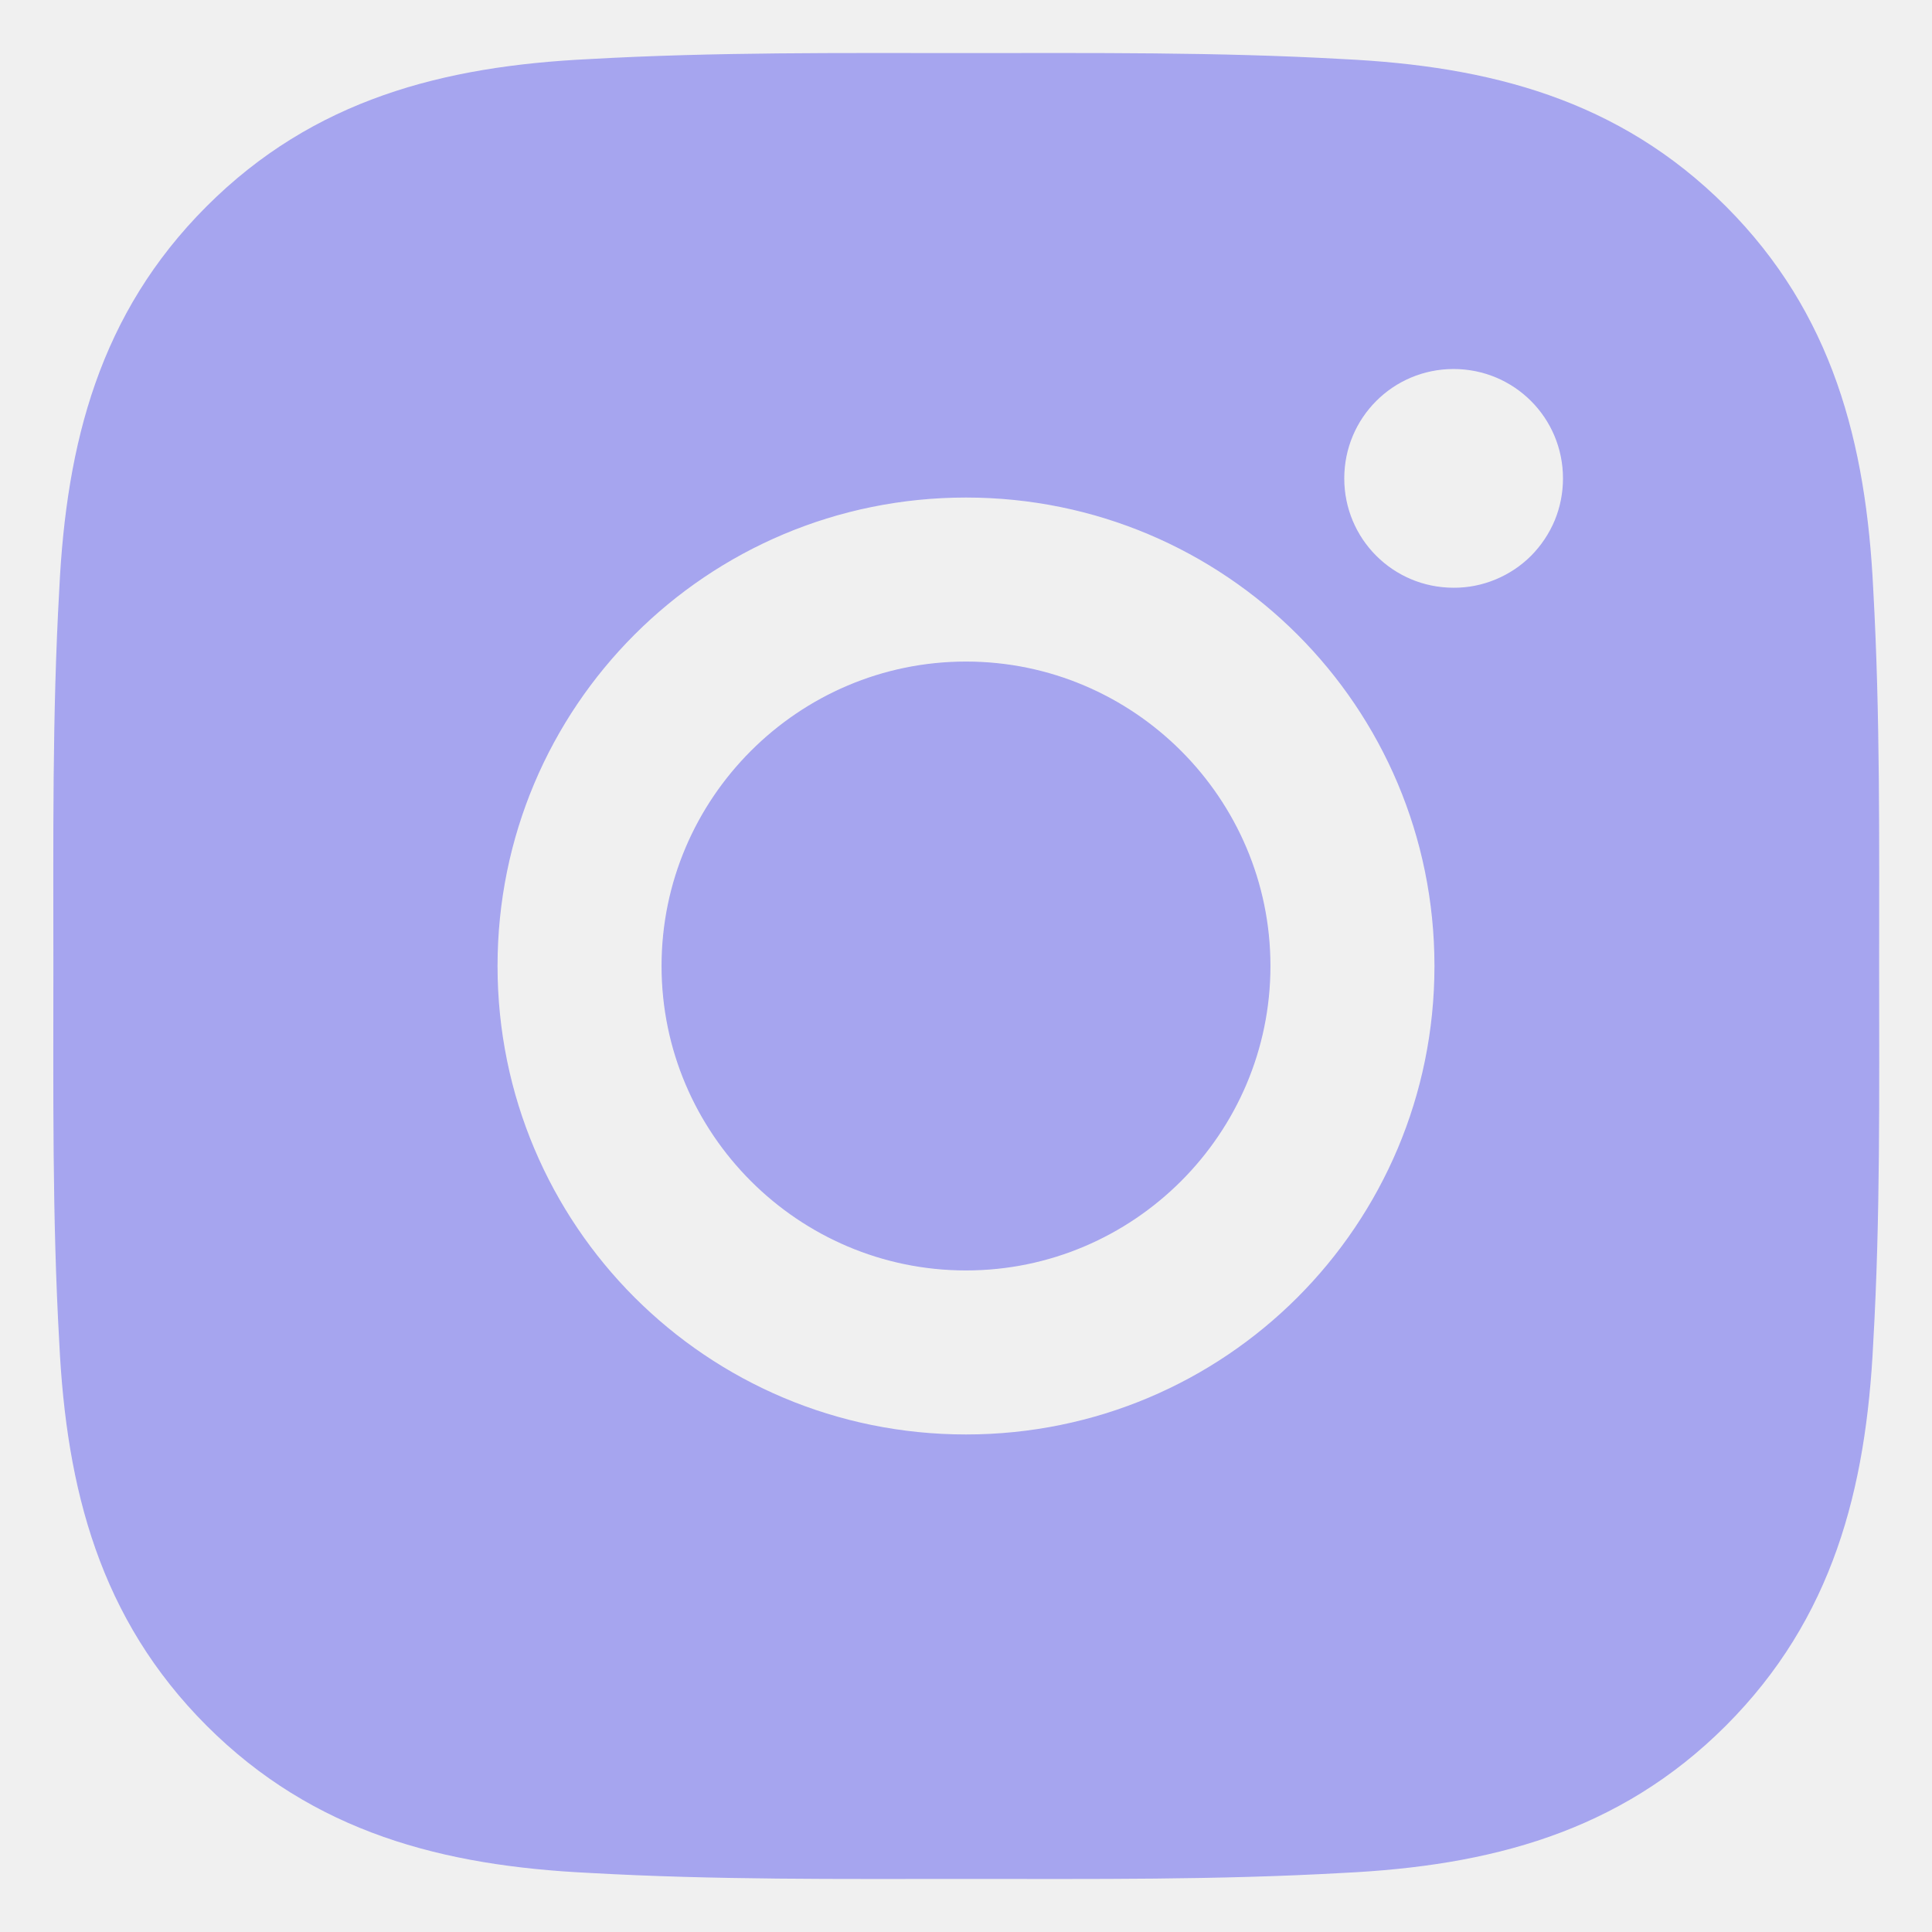
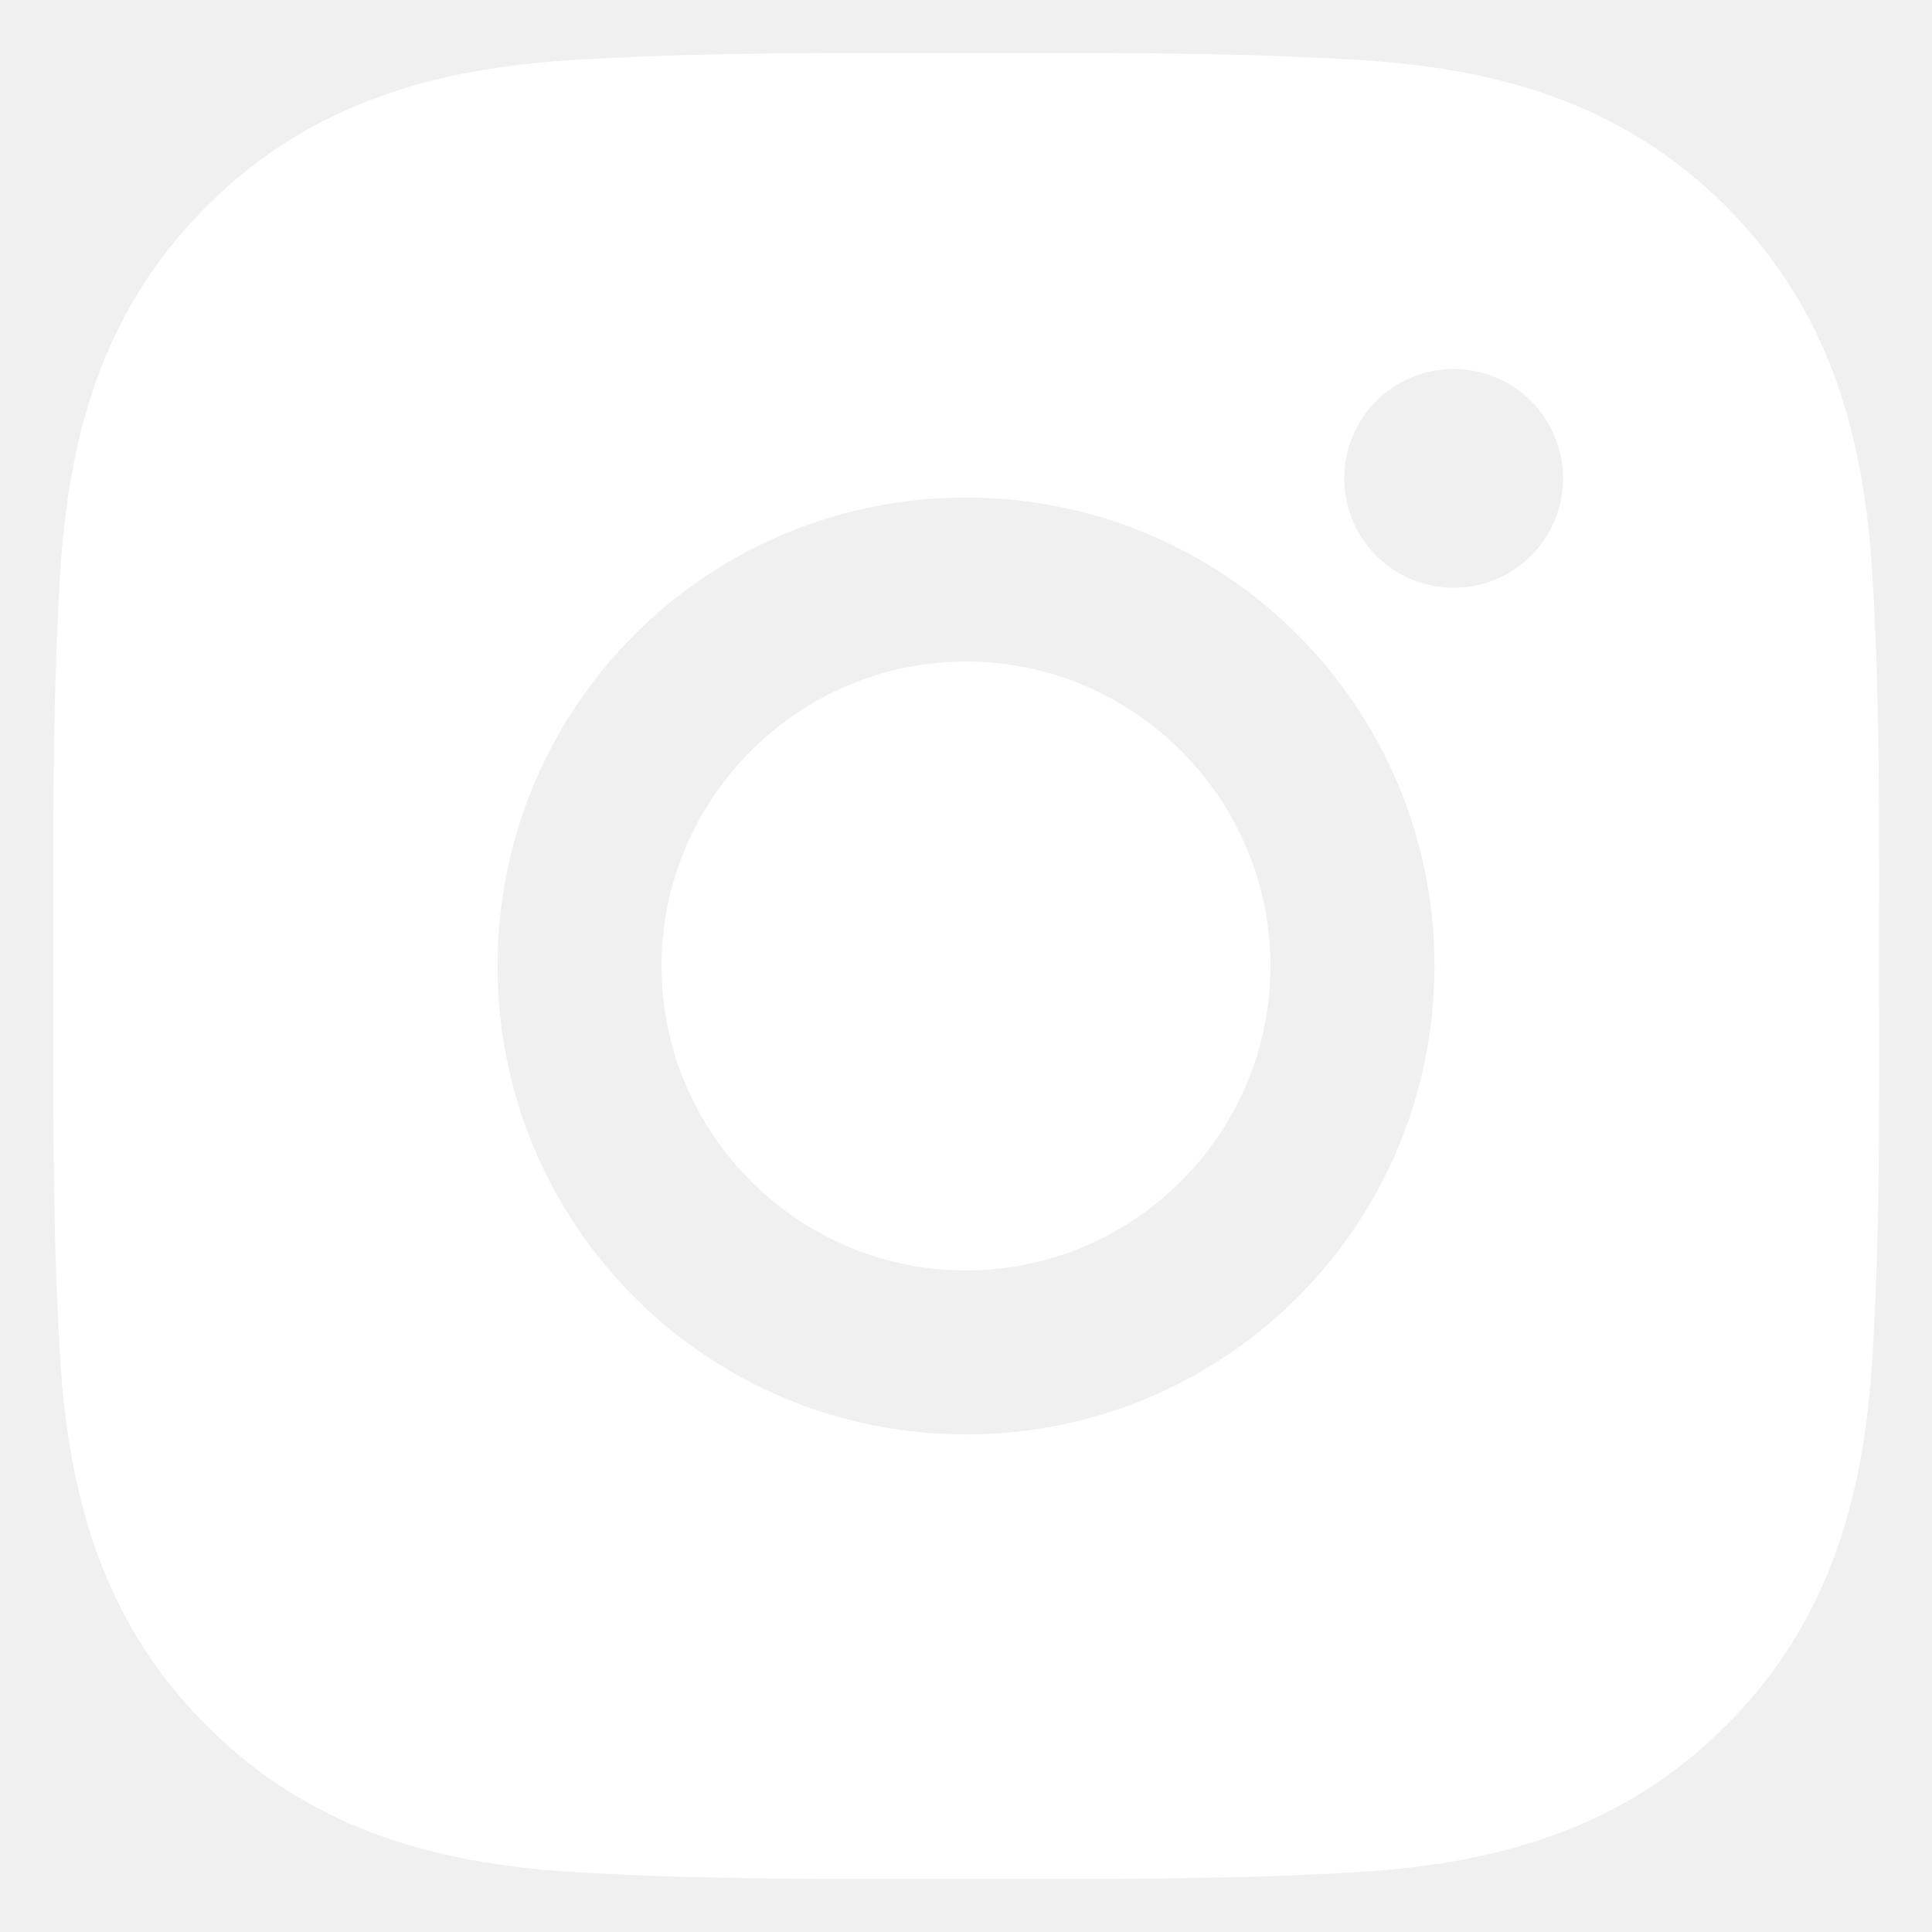
<svg xmlns="http://www.w3.org/2000/svg" width="19" height="19" viewBox="0 0 19 19" fill="none">
-   <path d="M9.5 6.506C7.851 6.506 6.506 7.851 6.506 9.5C6.506 11.149 7.851 12.494 9.5 12.494C11.149 12.494 12.494 11.149 12.494 9.5C12.494 7.851 11.149 6.506 9.5 6.506ZM18.48 9.5C18.48 8.26 18.491 7.032 18.422 5.794C18.352 4.356 18.024 3.081 16.973 2.029C15.919 0.976 14.646 0.65 13.208 0.581C11.968 0.511 10.74 0.522 9.502 0.522C8.262 0.522 7.034 0.511 5.796 0.581C4.359 0.65 3.083 0.978 2.032 2.029C0.978 3.083 0.653 4.356 0.583 5.794C0.513 7.034 0.525 8.262 0.525 9.5C0.525 10.738 0.513 11.969 0.583 13.206C0.653 14.644 0.981 15.919 2.032 16.971C3.085 18.024 4.359 18.35 5.796 18.419C7.036 18.489 8.265 18.478 9.502 18.478C10.742 18.478 11.971 18.489 13.208 18.419C14.646 18.35 15.922 18.022 16.973 16.971C18.026 15.917 18.352 14.644 18.422 13.206C18.493 11.969 18.48 10.74 18.48 9.5V9.5ZM9.5 14.107C6.951 14.107 4.893 12.049 4.893 9.5C4.893 6.951 6.951 4.893 9.5 4.893C12.049 4.893 14.107 6.951 14.107 9.5C14.107 12.049 12.049 14.107 9.5 14.107ZM14.295 5.78C13.7 5.78 13.22 5.3 13.22 4.705C13.22 4.109 13.7 3.629 14.295 3.629C14.891 3.629 15.371 4.109 15.371 4.705C15.371 4.846 15.344 4.986 15.29 5.117C15.236 5.247 15.156 5.366 15.057 5.466C14.957 5.566 14.838 5.645 14.707 5.699C14.577 5.753 14.437 5.781 14.295 5.78V5.78Z" fill="#8685EF" fill-opacity="0.7" />
+   <path d="M9.5 6.506C7.851 6.506 6.506 7.851 6.506 9.5C6.506 11.149 7.851 12.494 9.5 12.494C11.149 12.494 12.494 11.149 12.494 9.5C12.494 7.851 11.149 6.506 9.5 6.506ZM18.48 9.5C18.48 8.26 18.491 7.032 18.422 5.794C18.352 4.356 18.024 3.081 16.973 2.029C15.919 0.976 14.646 0.65 13.208 0.581C11.968 0.511 10.74 0.522 9.502 0.522C8.262 0.522 7.034 0.511 5.796 0.581C4.359 0.65 3.083 0.978 2.032 2.029C0.978 3.083 0.653 4.356 0.583 5.794C0.513 7.034 0.525 8.262 0.525 9.5C0.525 10.738 0.513 11.969 0.583 13.206C0.653 14.644 0.981 15.919 2.032 16.971C3.085 18.024 4.359 18.35 5.796 18.419C7.036 18.489 8.265 18.478 9.502 18.478C10.742 18.478 11.971 18.489 13.208 18.419C14.646 18.35 15.922 18.022 16.973 16.971C18.026 15.917 18.352 14.644 18.422 13.206C18.493 11.969 18.48 10.74 18.48 9.5V9.5ZM9.5 14.107C6.951 14.107 4.893 12.049 4.893 9.5C4.893 6.951 6.951 4.893 9.5 4.893C12.049 4.893 14.107 6.951 14.107 9.5C14.107 12.049 12.049 14.107 9.5 14.107ZM14.295 5.78C13.7 5.78 13.22 5.3 13.22 4.705C13.22 4.109 13.7 3.629 14.295 3.629C14.891 3.629 15.371 4.109 15.371 4.705C15.371 4.846 15.344 4.986 15.29 5.117C15.236 5.247 15.156 5.366 15.057 5.466C14.957 5.566 14.838 5.645 14.707 5.699C14.577 5.753 14.437 5.781 14.295 5.78V5.78Z" fill="#fff" fill-opacity="1" />
</svg>
